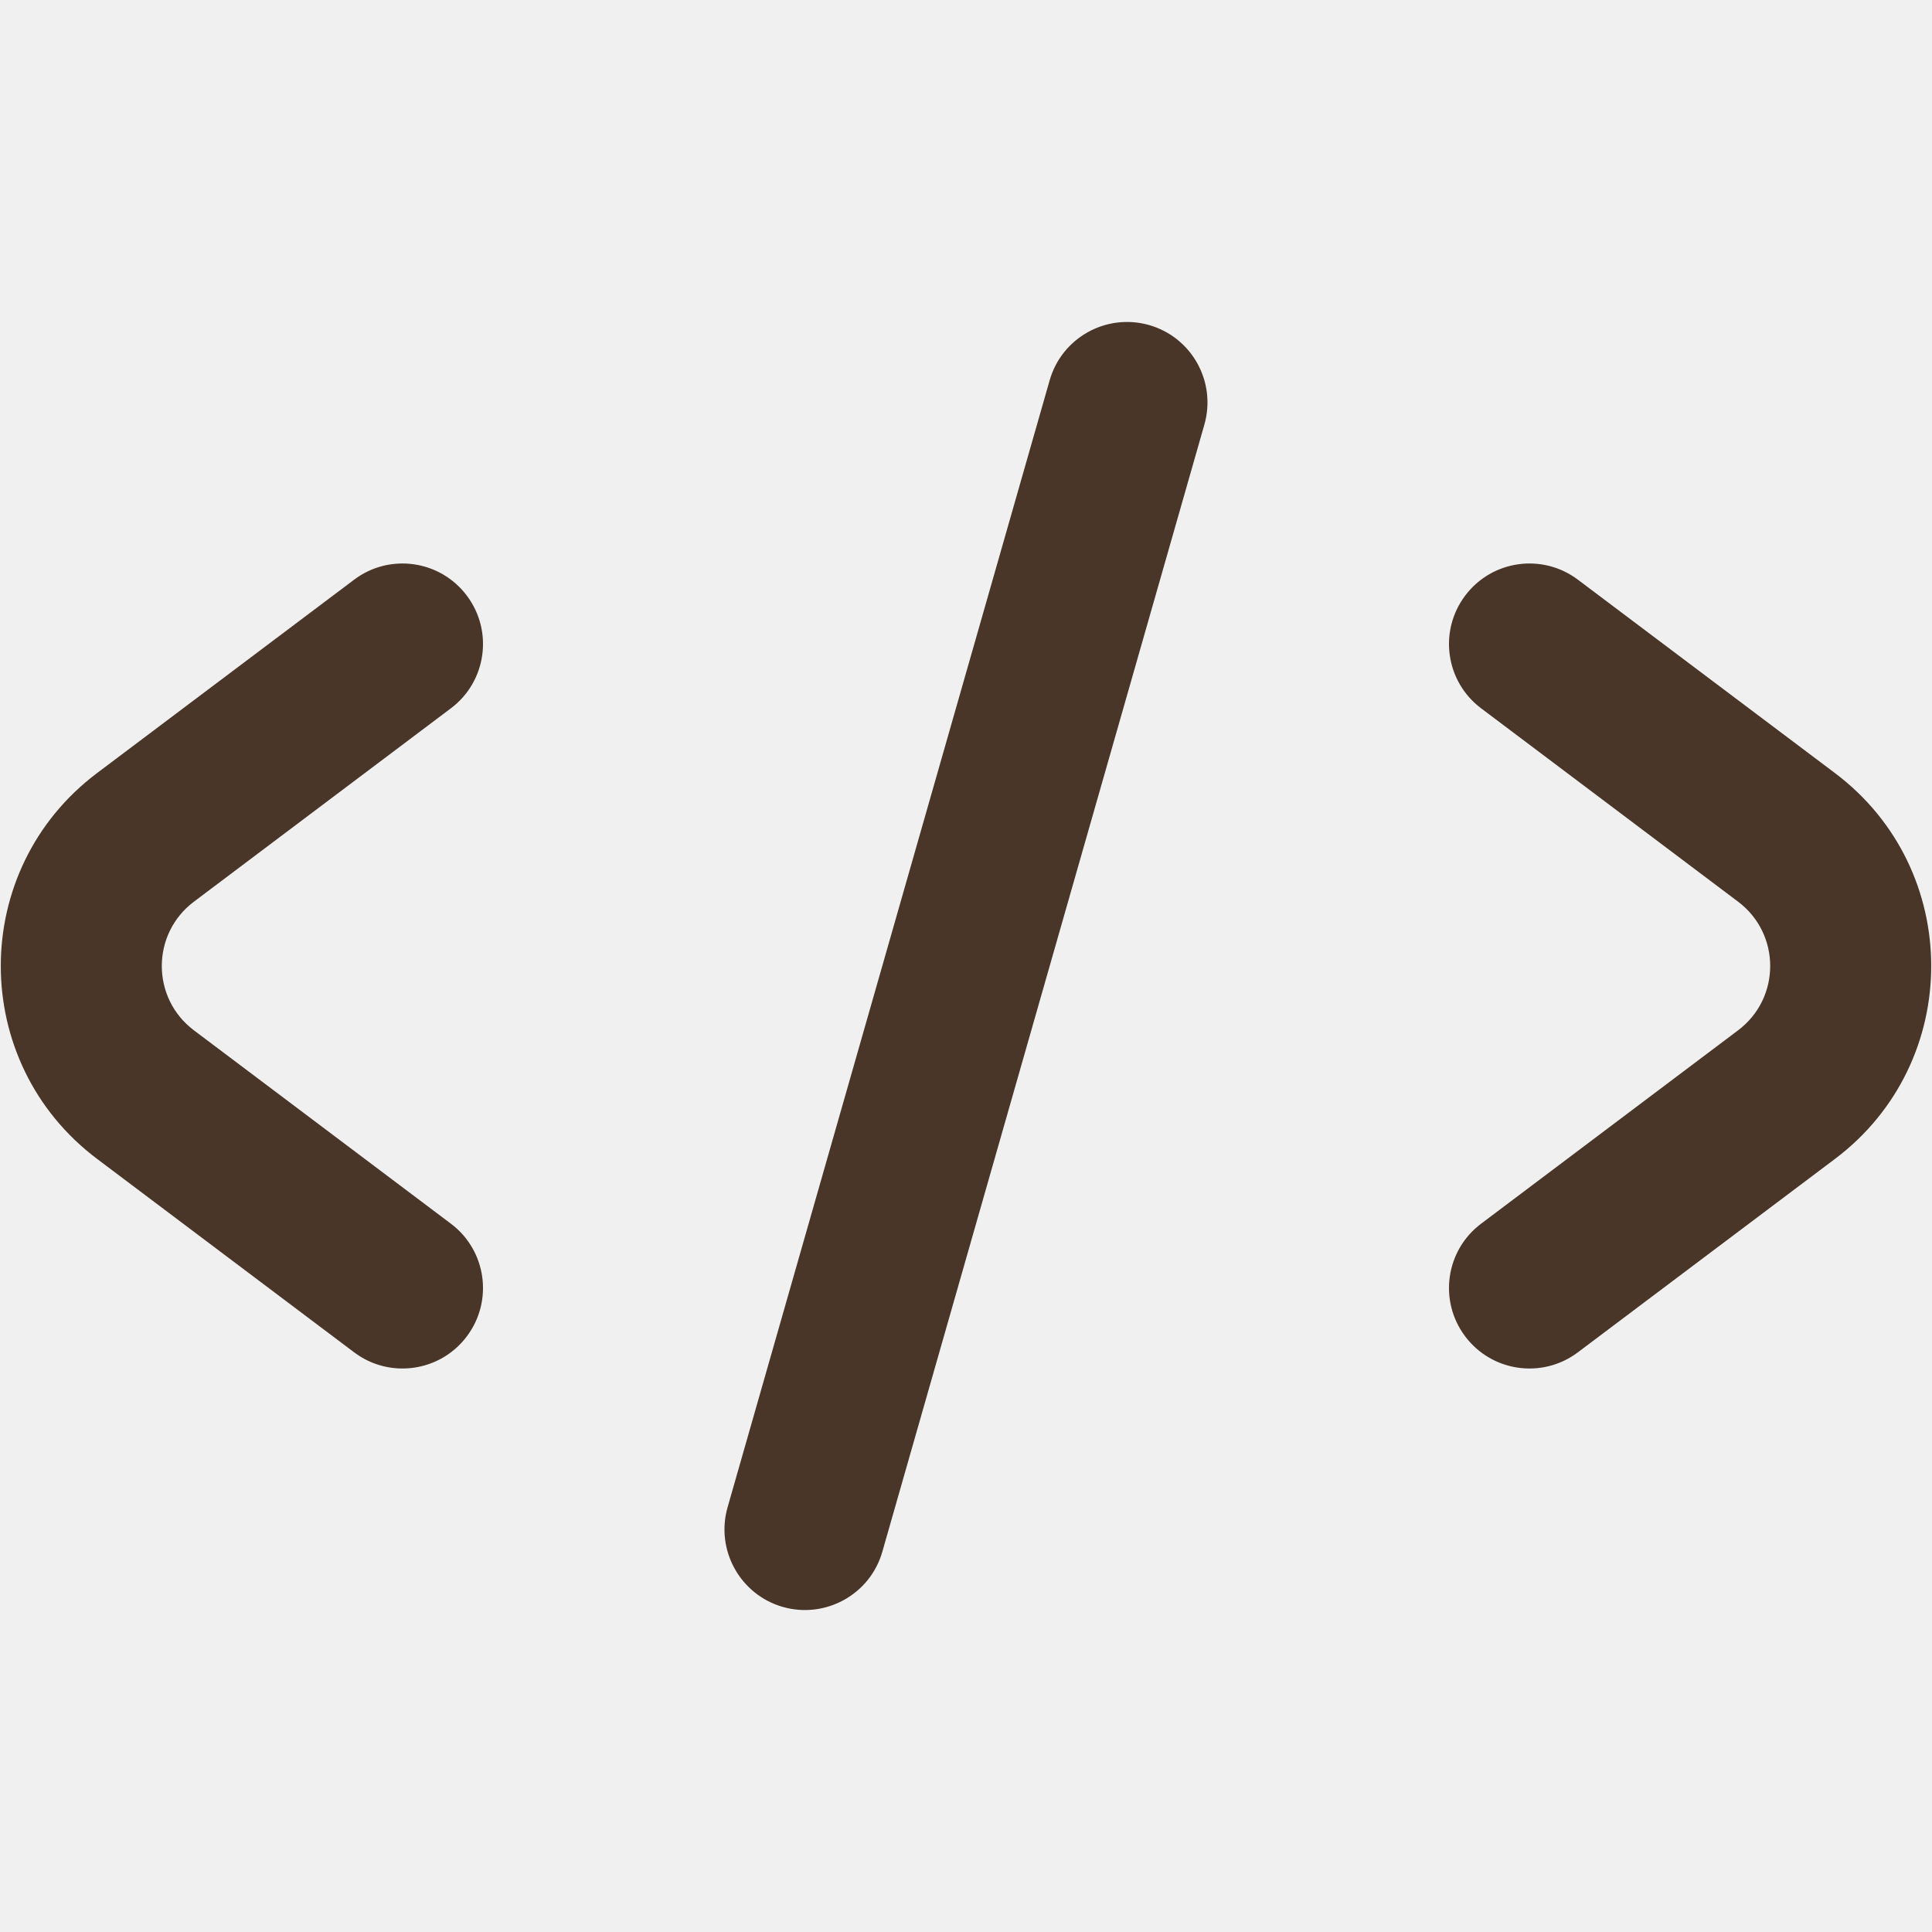
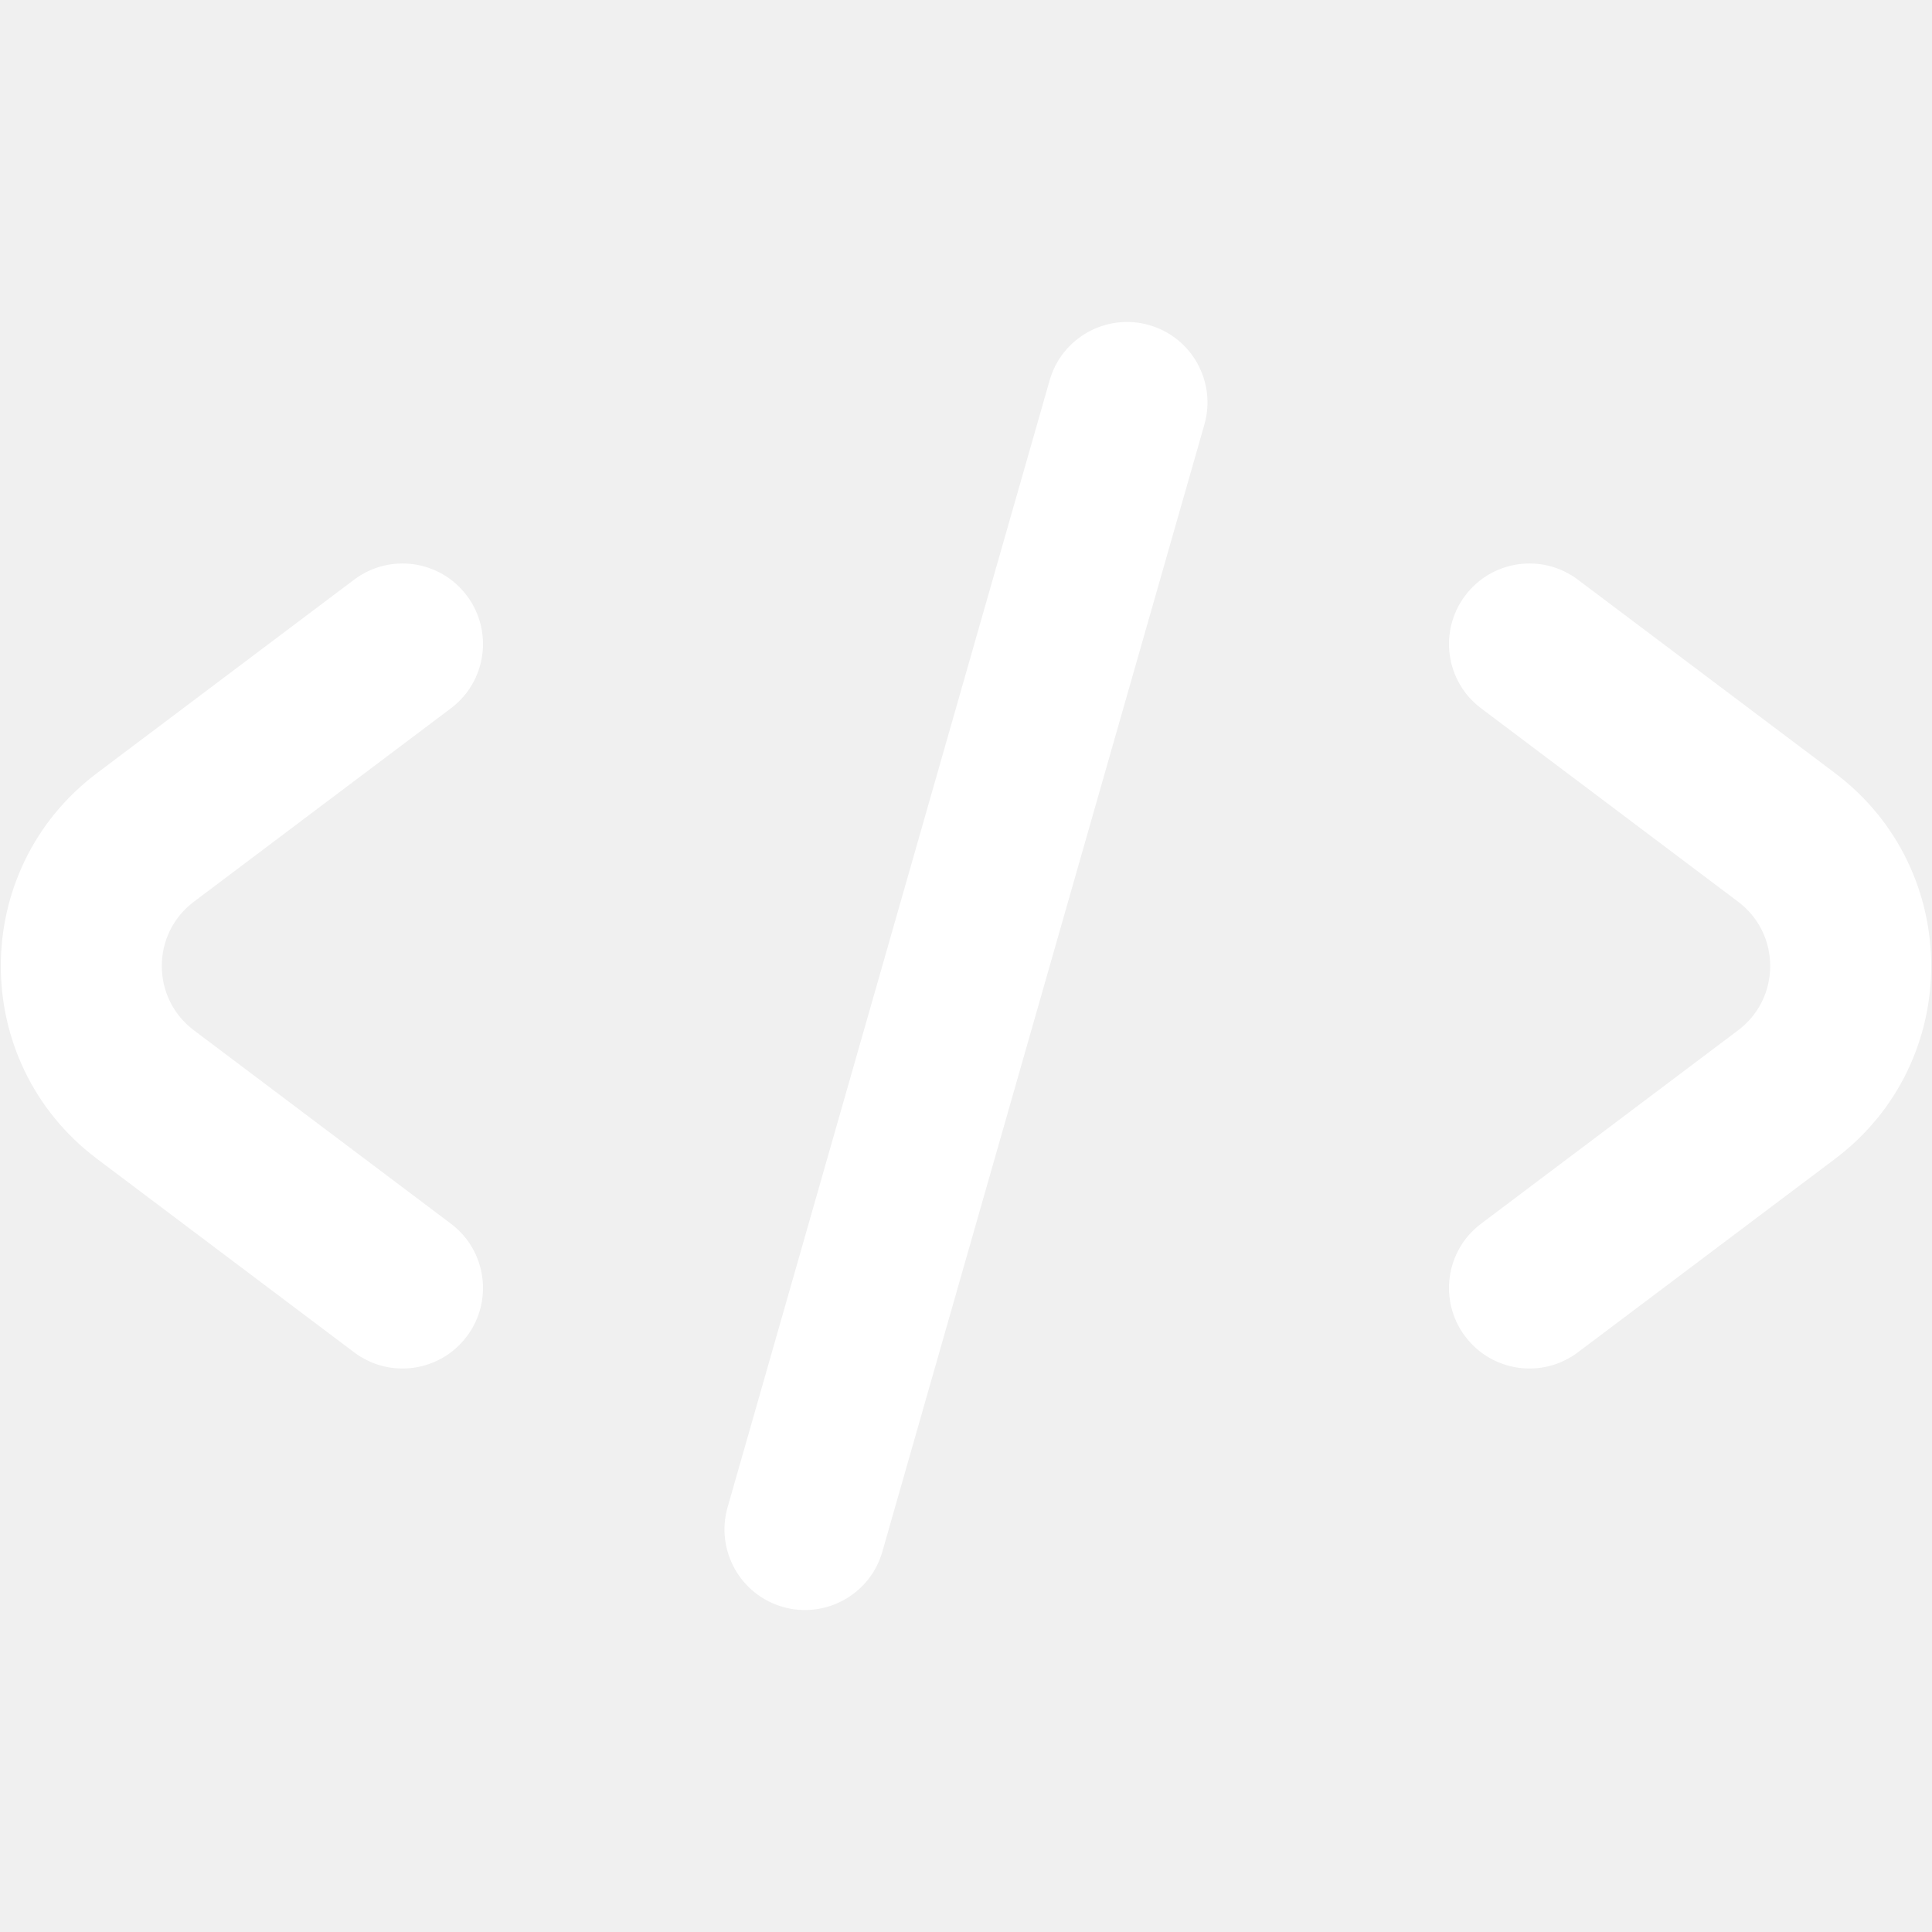
<svg xmlns="http://www.w3.org/2000/svg" viewBox="0 0 24 24" fill="none">
  <g id="SVGRepo_bgCarrier" stroke-width="0" />
  <g id="SVGRepo_tracerCarrier" stroke-linecap="round" stroke-linejoin="round" />
  <g id="SVGRepo_iconCarrier">
-     <path d="M14.961 5.275C15.113 4.744 14.806 4.19 14.275 4.038C13.744 3.887 13.19 4.194 13.039 4.725L9.038 18.725C8.887 19.256 9.194 19.81 9.725 19.962C10.256 20.113 10.81 19.806 10.961 19.275L14.961 5.275Z" fill="#493628" />
-     <path d="M5.799 7.399C6.131 7.84 6.043 8.467 5.601 8.799L2.409 11.201C1.877 11.601 1.877 12.399 2.409 12.799L5.601 15.201C6.043 15.533 6.131 16.16 5.799 16.601C5.467 17.043 4.84 17.131 4.399 16.799L1.207 14.397C-0.389 13.197 -0.389 10.803 1.206 9.603L4.399 7.201C4.84 6.869 5.467 6.957 5.799 7.399Z" fill="#493628" />
-     <path d="M18.201 16.601C17.869 16.16 17.957 15.533 18.399 15.201L21.591 12.799C22.123 12.399 22.123 11.601 21.591 11.201L18.399 8.799C17.957 8.467 17.869 7.84 18.201 7.399C18.533 6.957 19.16 6.869 19.601 7.201L22.794 9.603C24.389 10.803 24.389 13.197 22.794 14.397L19.601 16.799C19.16 17.131 18.533 17.043 18.201 16.601Z" fill="#493628" />
+     <path d="M14.961 5.275C15.113 4.744 14.806 4.19 14.275 4.038C13.744 3.887 13.19 4.194 13.039 4.725L9.038 18.725C8.887 19.256 9.194 19.81 9.725 19.962C10.256 20.113 10.81 19.806 10.961 19.275L14.961 5.275Z" fill="#ffffff" />
+     <path d="M5.799 7.399C6.131 7.84 6.043 8.467 5.601 8.799L2.409 11.201C1.877 11.601 1.877 12.399 2.409 12.799L5.601 15.201C6.043 15.533 6.131 16.16 5.799 16.601C5.467 17.043 4.84 17.131 4.399 16.799L1.207 14.397C-0.389 13.197 -0.389 10.803 1.206 9.603L4.399 7.201C4.84 6.869 5.467 6.957 5.799 7.399Z" fill="#ffffff" />
+     <path d="M18.201 16.601C17.869 16.16 17.957 15.533 18.399 15.201L21.591 12.799C22.123 12.399 22.123 11.601 21.591 11.201L18.399 8.799C17.957 8.467 17.869 7.84 18.201 7.399C18.533 6.957 19.16 6.869 19.601 7.201L22.794 9.603C24.389 10.803 24.389 13.197 22.794 14.397L19.601 16.799C19.16 17.131 18.533 17.043 18.201 16.601Z" fill="#ffffff" />
  </g>
</svg>
